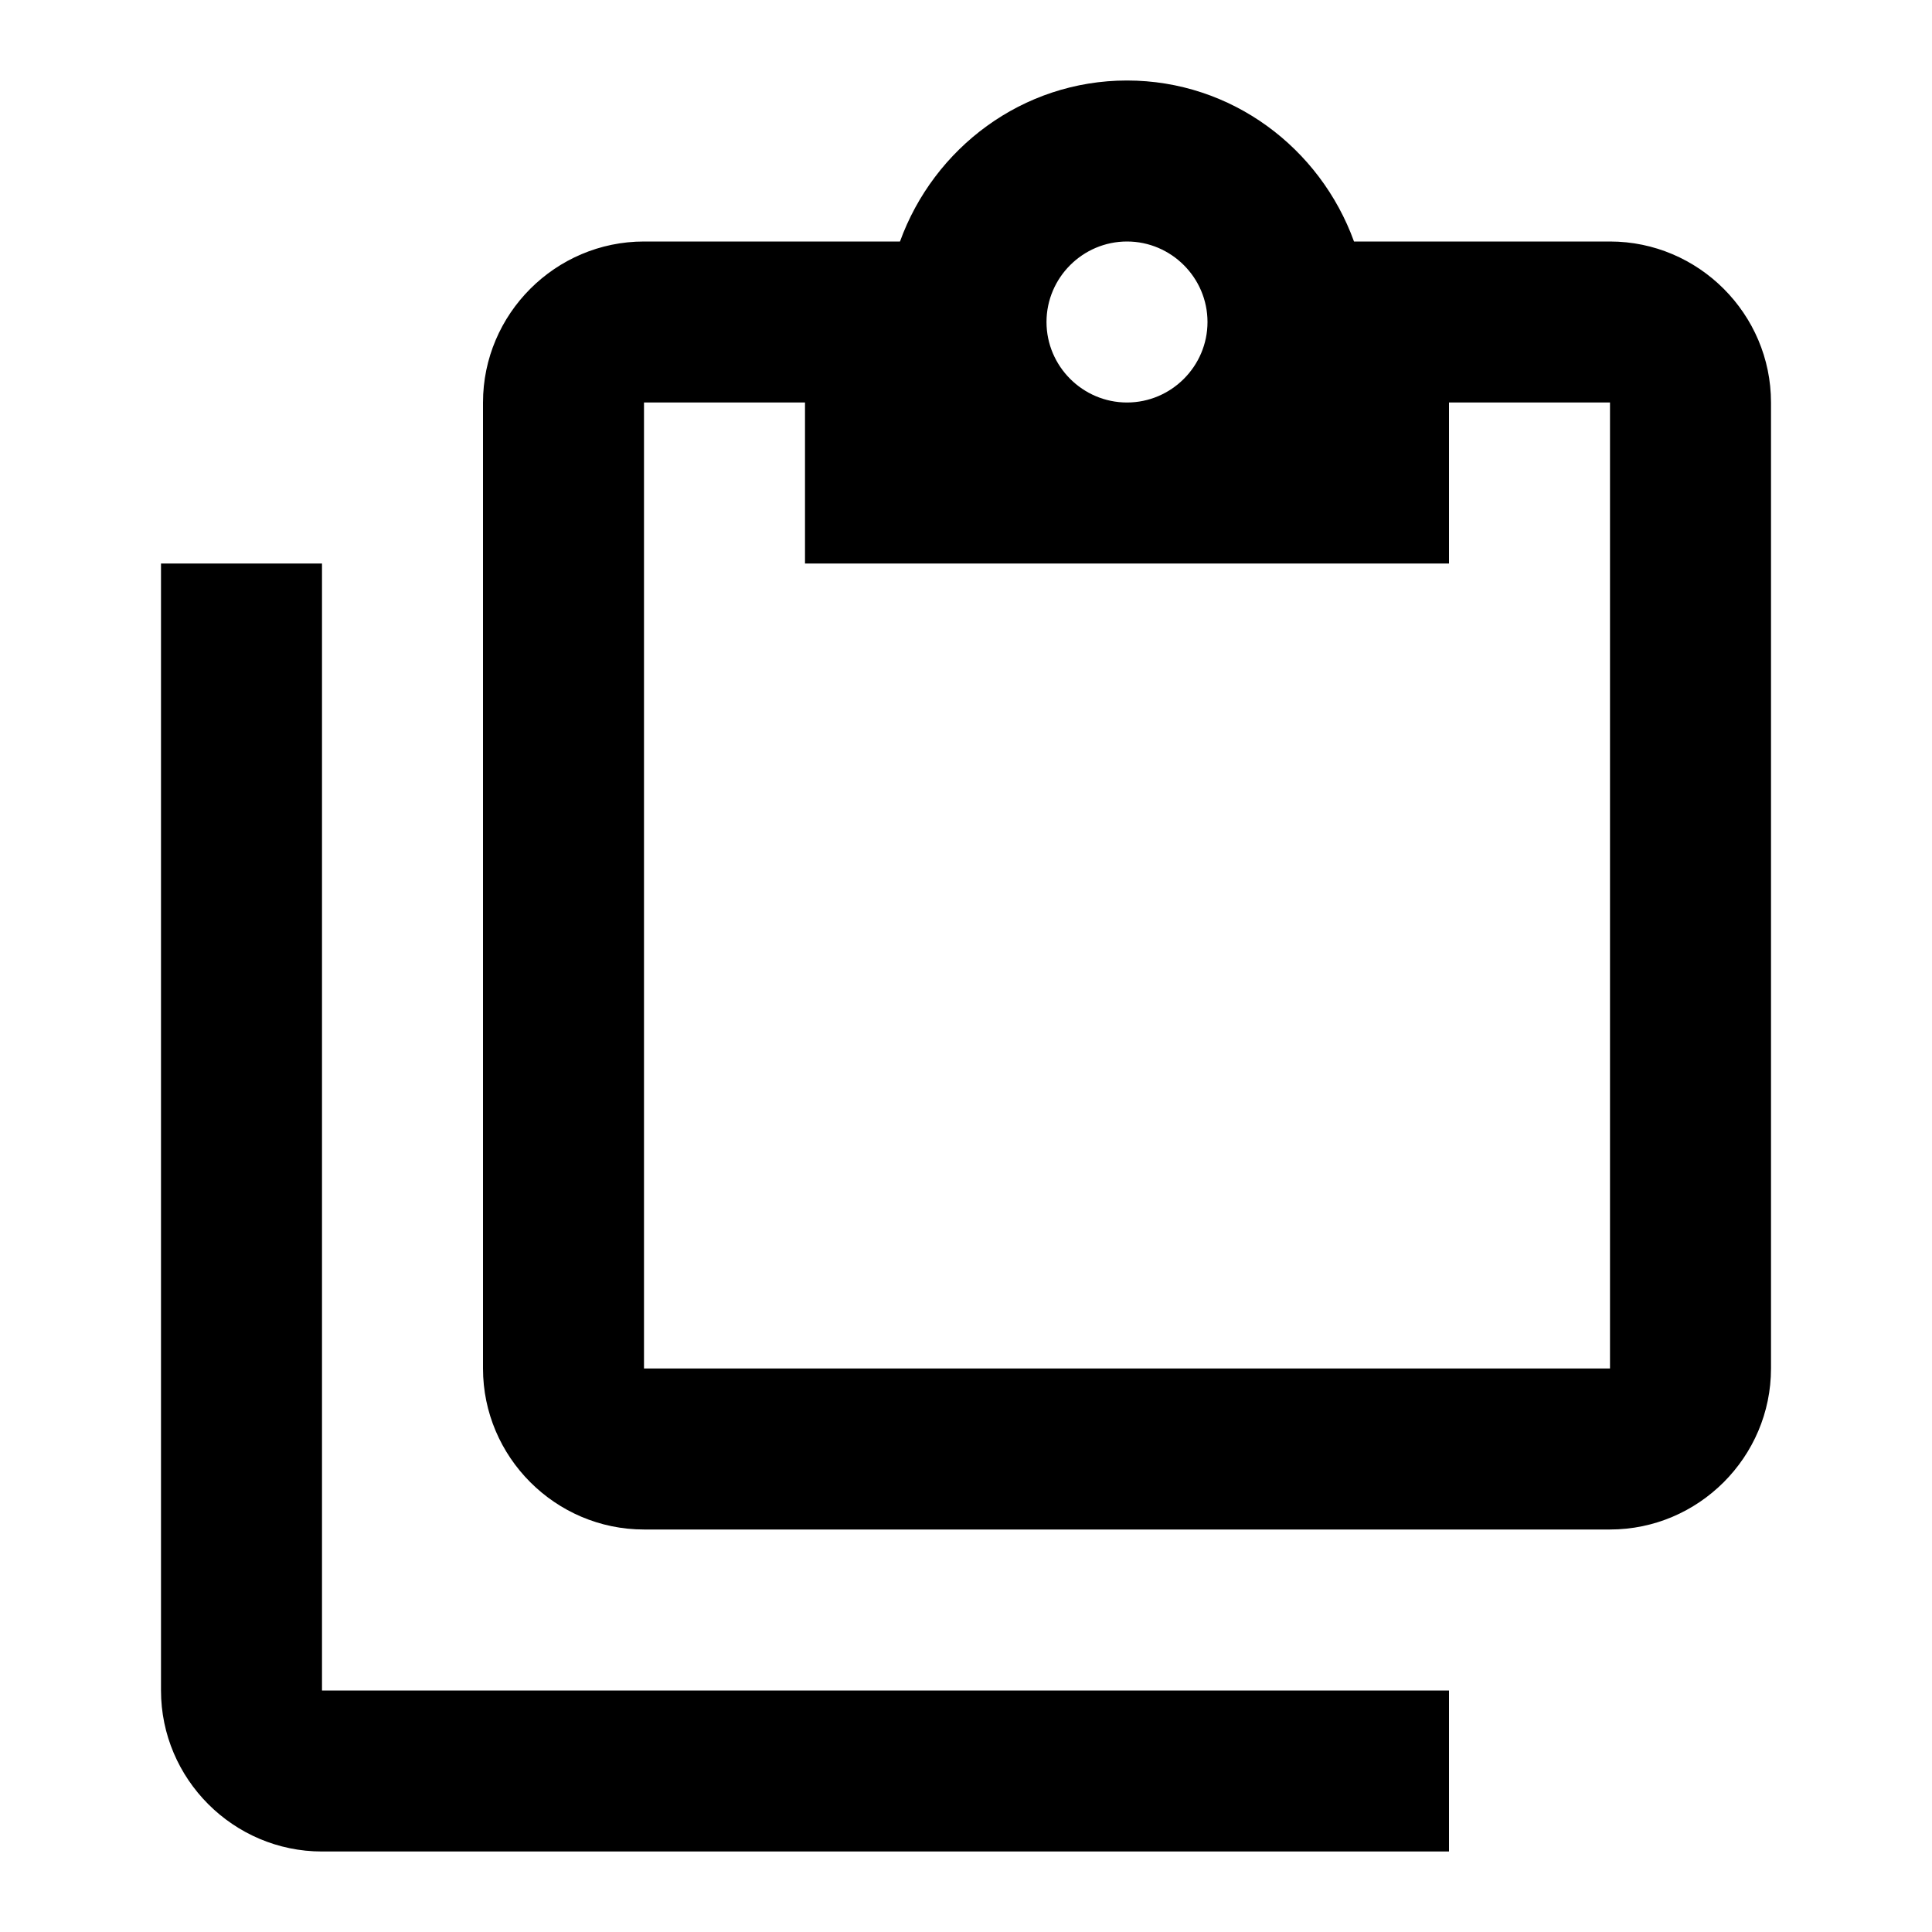
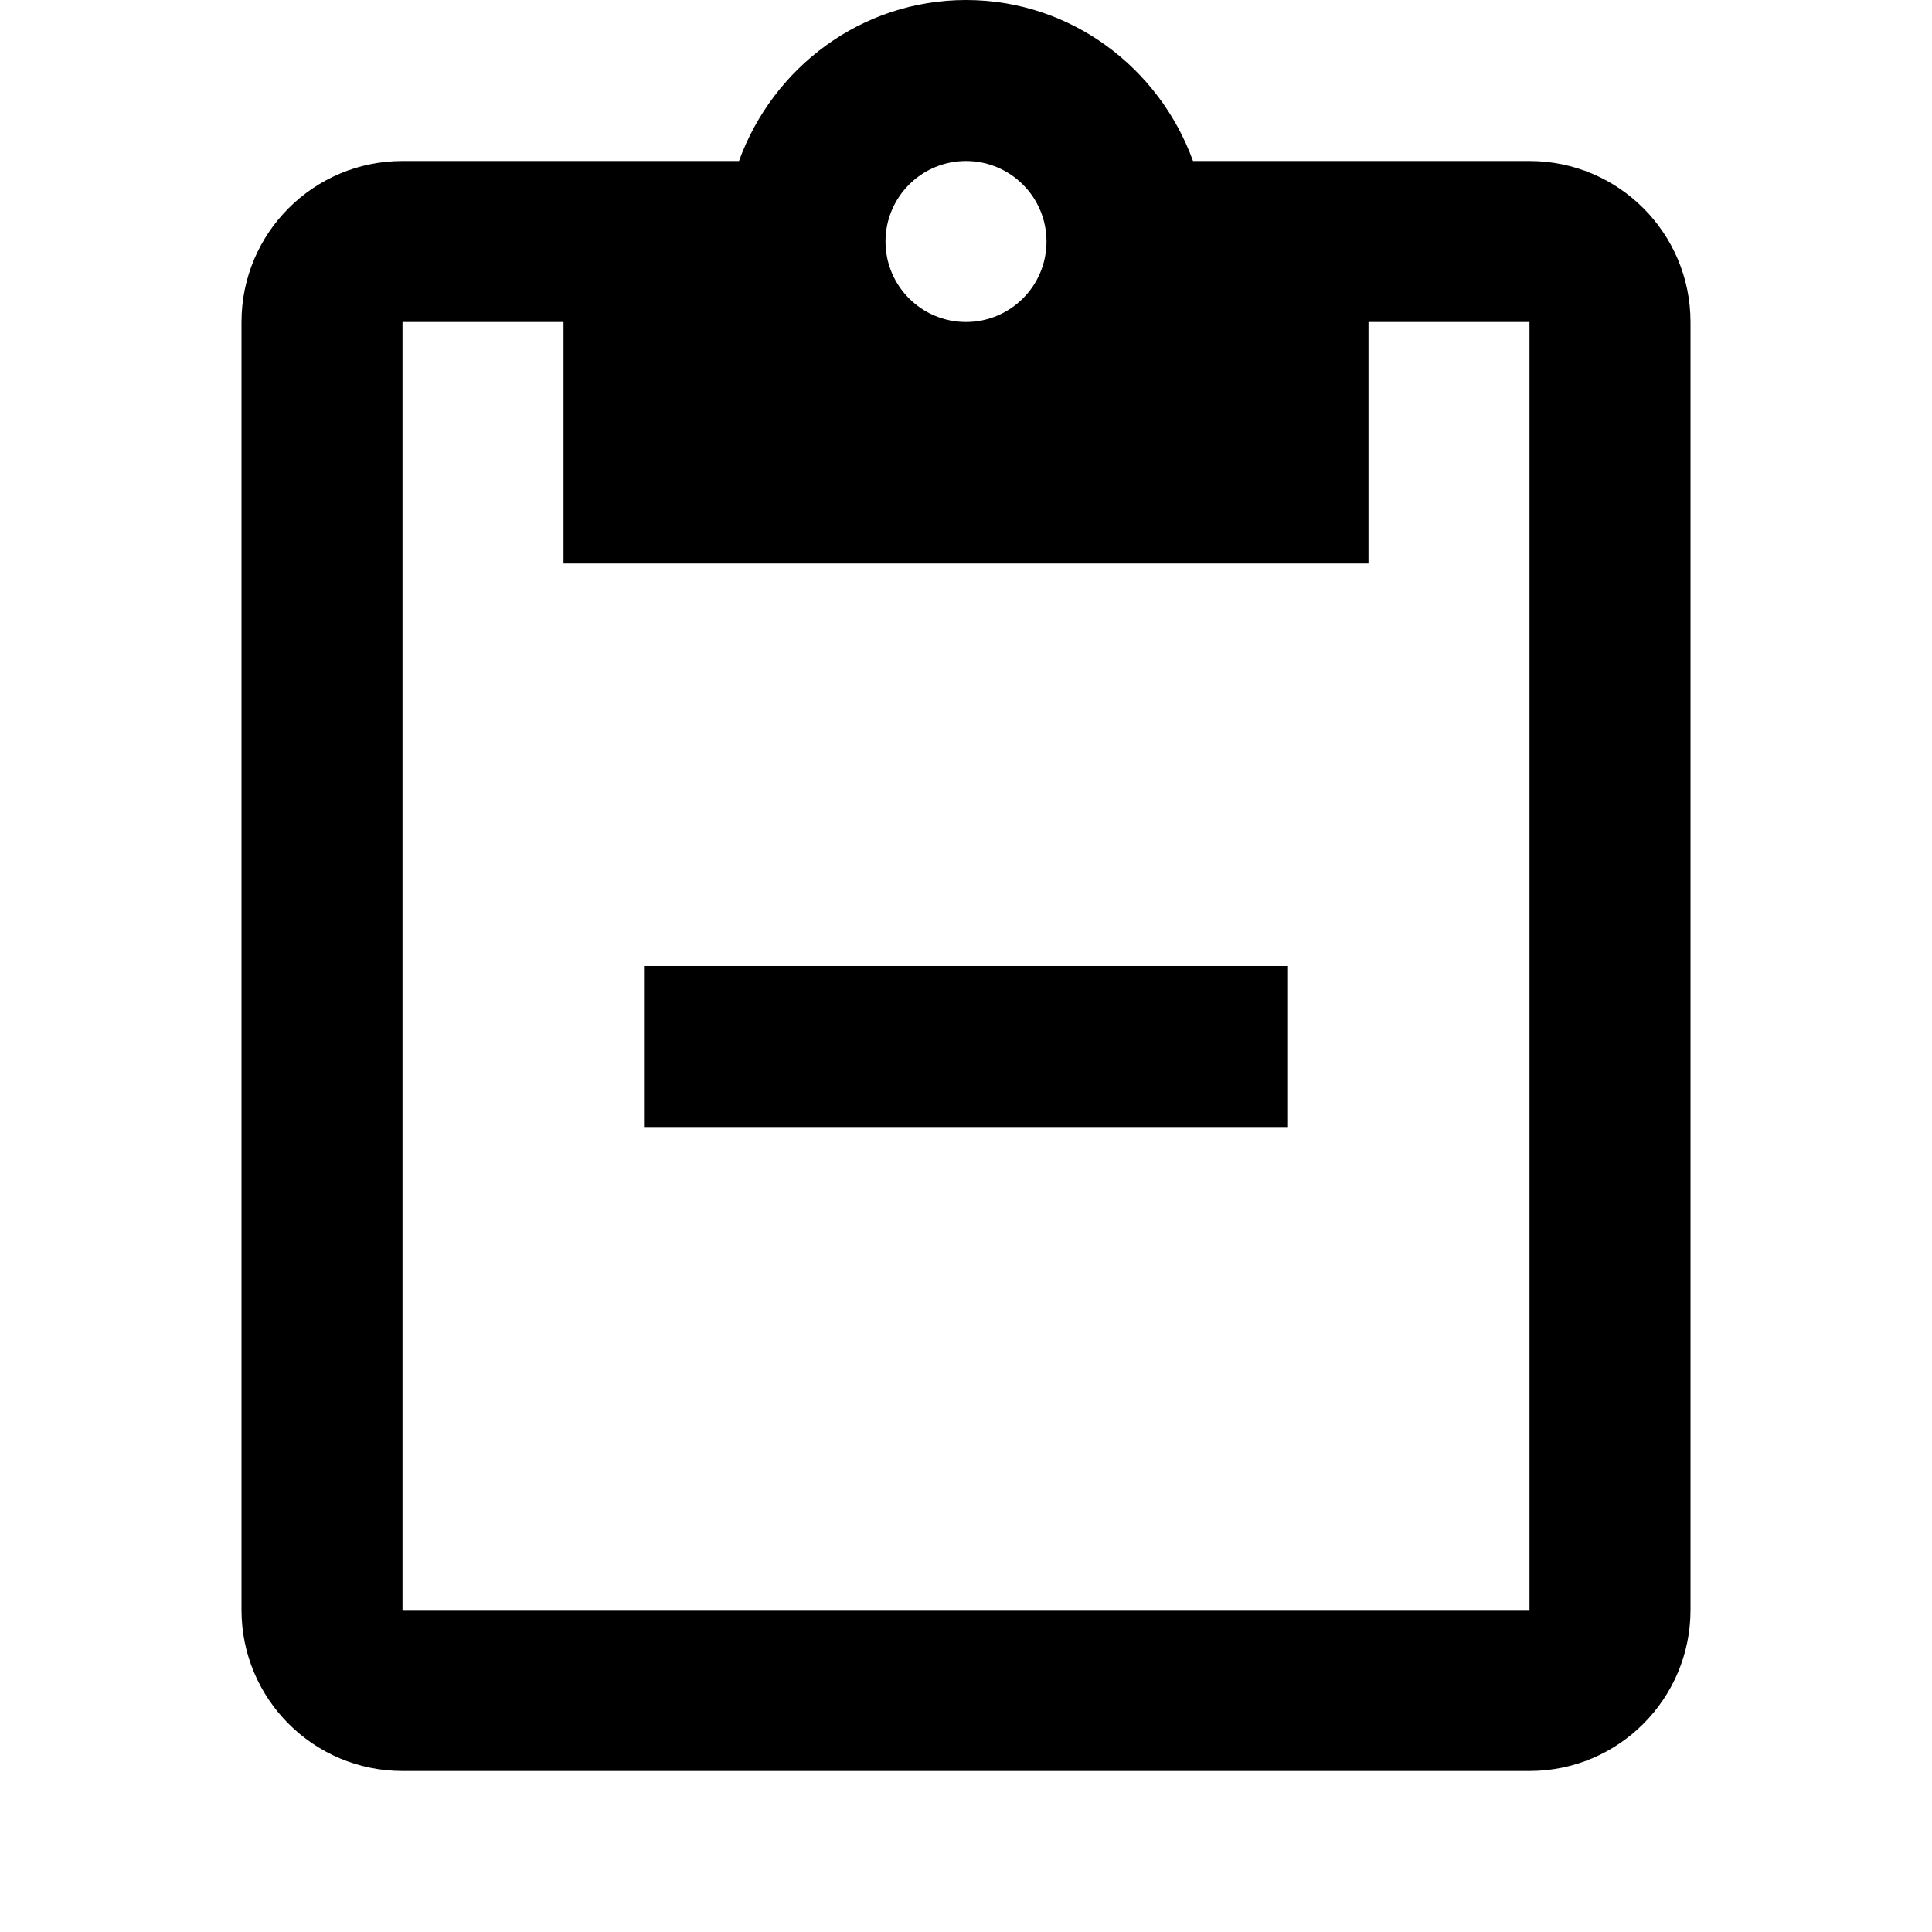
<svg xmlns="http://www.w3.org/2000/svg" viewBox="0 0 24 24">
-   <path d="M4 7V21H18V23H4C2.9 23 2 22.1 2 21V7H4M20 3C21.1 3 22 3.9 22 5V17C22 18.1 21.1 19 20 19H8C6.9 19 6 18.1 6 17V5C6 3.9 6.9 3 8 3H11.18C11.6 1.84 12.7 1 14 1C15.3 1 16.4 1.84 16.82 3H20M14 3C13.45 3 13 3.45 13 4C13 4.55 13.45 5 14 5C14.55 5 15 4.55 15 4C15 3.45 14.55 3 14 3M10 7V5H8V17H20V5H18V7H10Z" />
+   <path d="M19,20H5V4H7V7H17V4H19M12,2A1,1 0 0,1 13,3A1,1 0 0,1 12,4A1,1 0 0,1 11,3A1,1 0 0,1 12,2M19,2H14.82C14.4,0.84 13.3,0 12,0C10.7,0 9.6,0.84 9.18,2H5A2,2 0 0,0 3,4V20A2,2 0 0,0 5,22H19A2,2 0 0,0 21,20V4A2,2 0 0,0 19,2M8 12H16V14H8V12Z" />
</svg>
